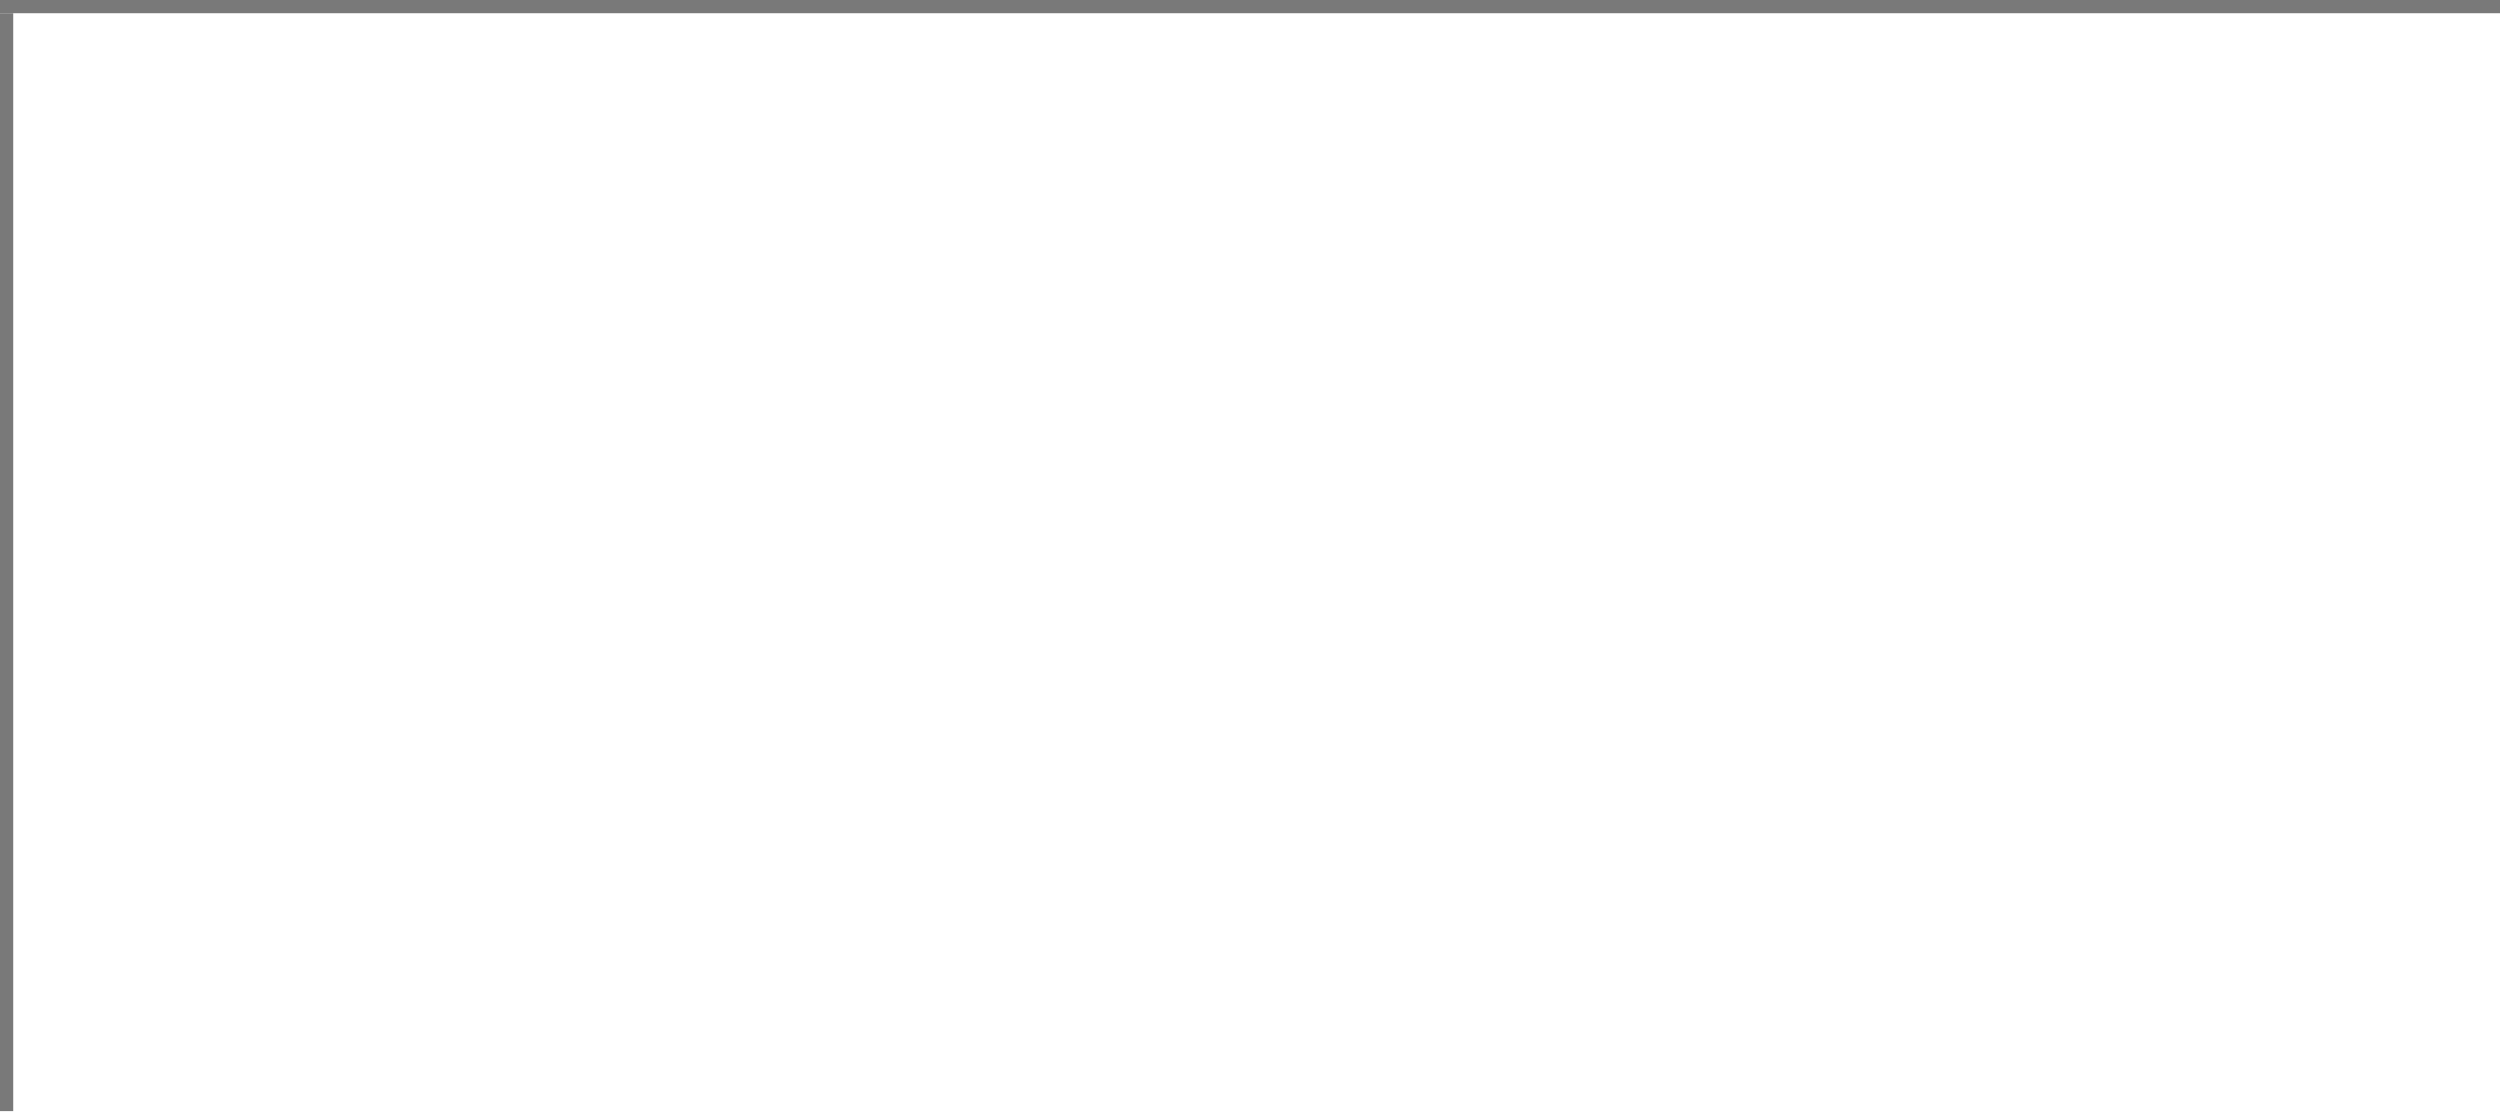
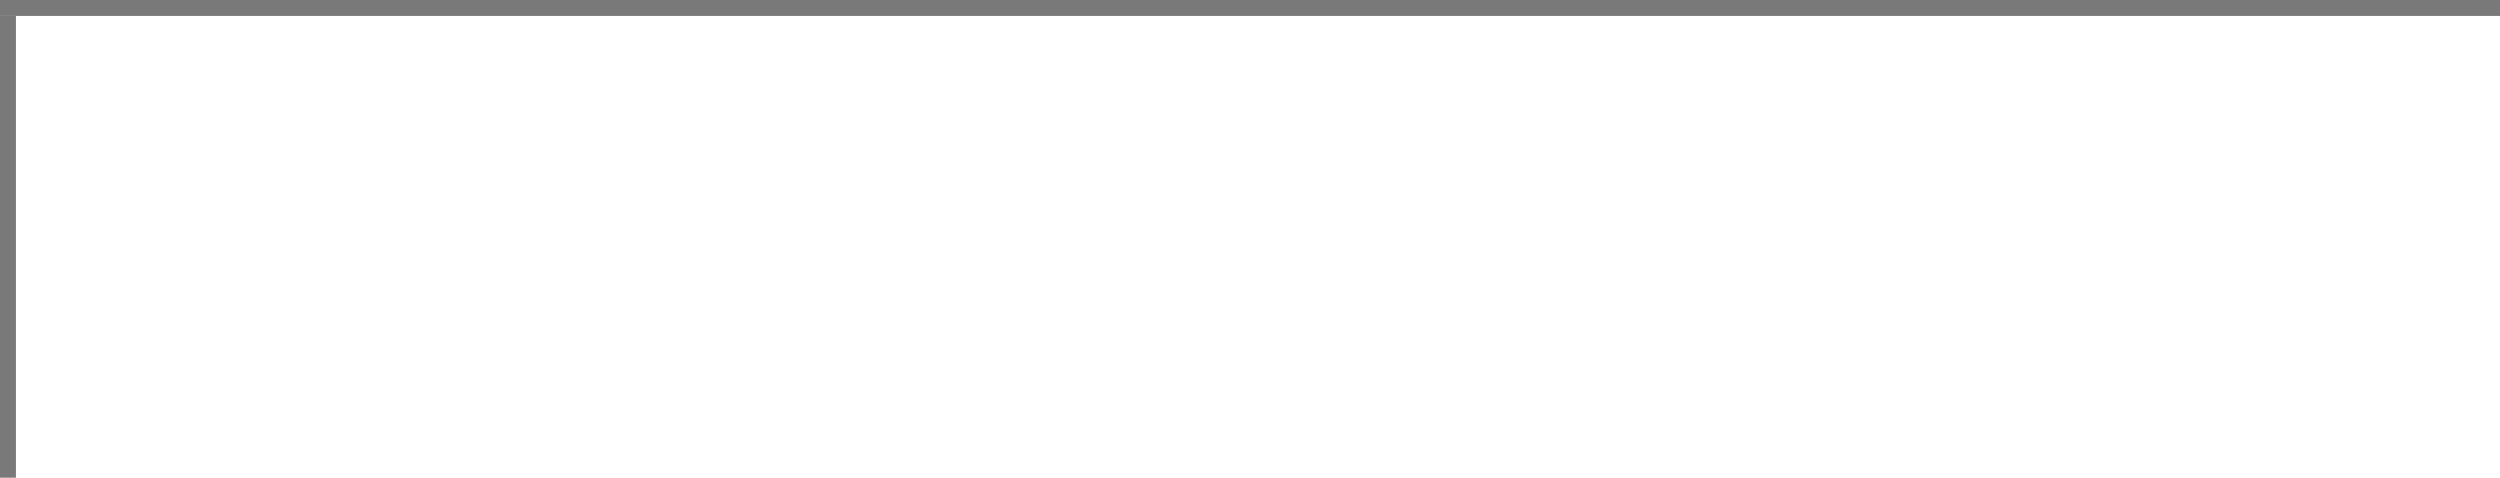
- <svg xmlns="http://www.w3.org/2000/svg" version="1.1" width="189px" height="84px" viewBox="352 456 189 84">
-   <path d="M 1 1  L 189 1  L 189 84  L 1 84  L 1 1  Z " fill-rule="nonzero" fill="rgba(255, 255, 255, 1)" stroke="none" transform="matrix(1 0 0 1 352 456 )" class="fill" />
-   <path d="M 0.5 1  L 0.5 84  " stroke-width="1" stroke-dasharray="0" stroke="rgba(121, 121, 121, 1)" fill="none" transform="matrix(1 0 0 1 352 456 )" class="stroke" />
-   <path d="M 0 0.5  L 189 0.5  " stroke-width="1" stroke-dasharray="0" stroke="rgba(121, 121, 121, 1)" fill="none" transform="matrix(1 0 0 1 352 456 )" class="stroke" />
+ <svg xmlns="http://www.w3.org/2000/svg" version="1.1" width="157px" height="30px" viewBox="195 366 157 30">
+   <path d="M 1 1  L 157 1  L 157 30  L 1 30  L 1 1  Z " fill-rule="nonzero" fill="rgba(255, 255, 255, 1)" stroke="none" transform="matrix(1 0 0 1 195 366 )" class="fill" />
+   <path d="M 0.5 1  L 0.5 30  " stroke-width="1" stroke-dasharray="0" stroke="rgba(121, 121, 121, 1)" fill="none" transform="matrix(1 0 0 1 195 366 )" class="stroke" />
+   <path d="M 0 0.5  L 157 0.5  " stroke-width="1" stroke-dasharray="0" stroke="rgba(121, 121, 121, 1)" fill="none" transform="matrix(1 0 0 1 195 366 )" class="stroke" />
</svg>
